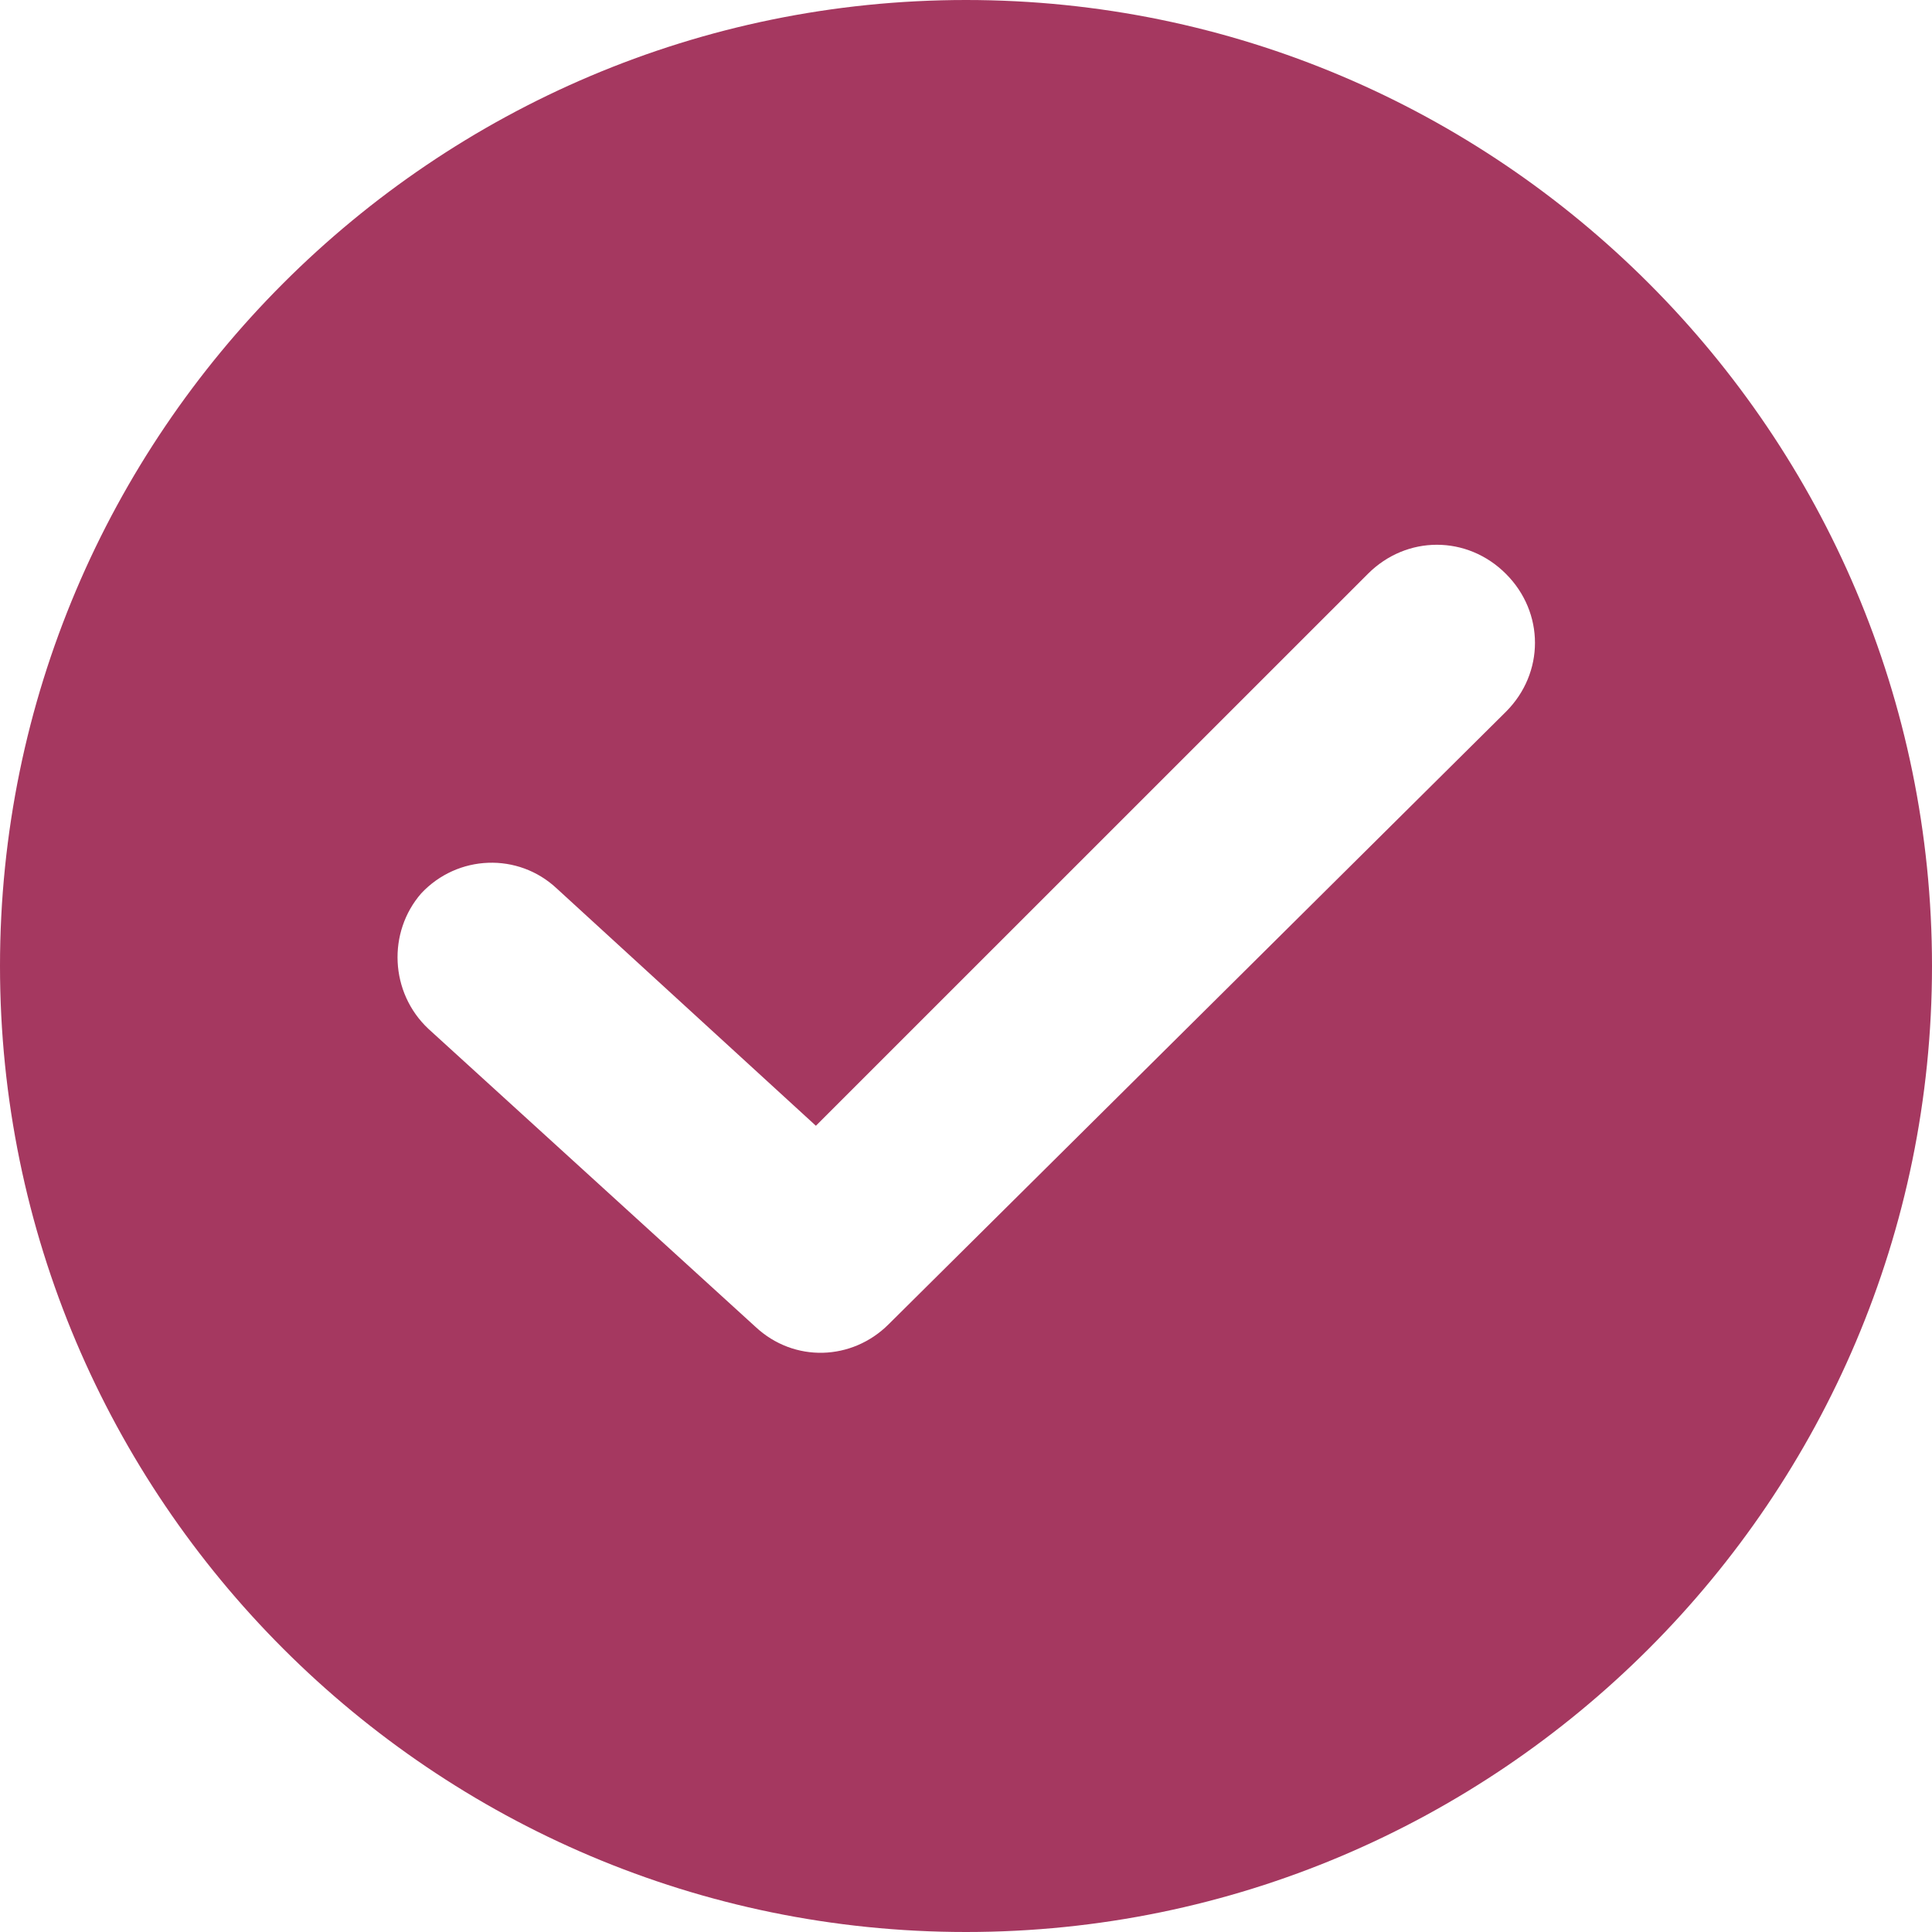
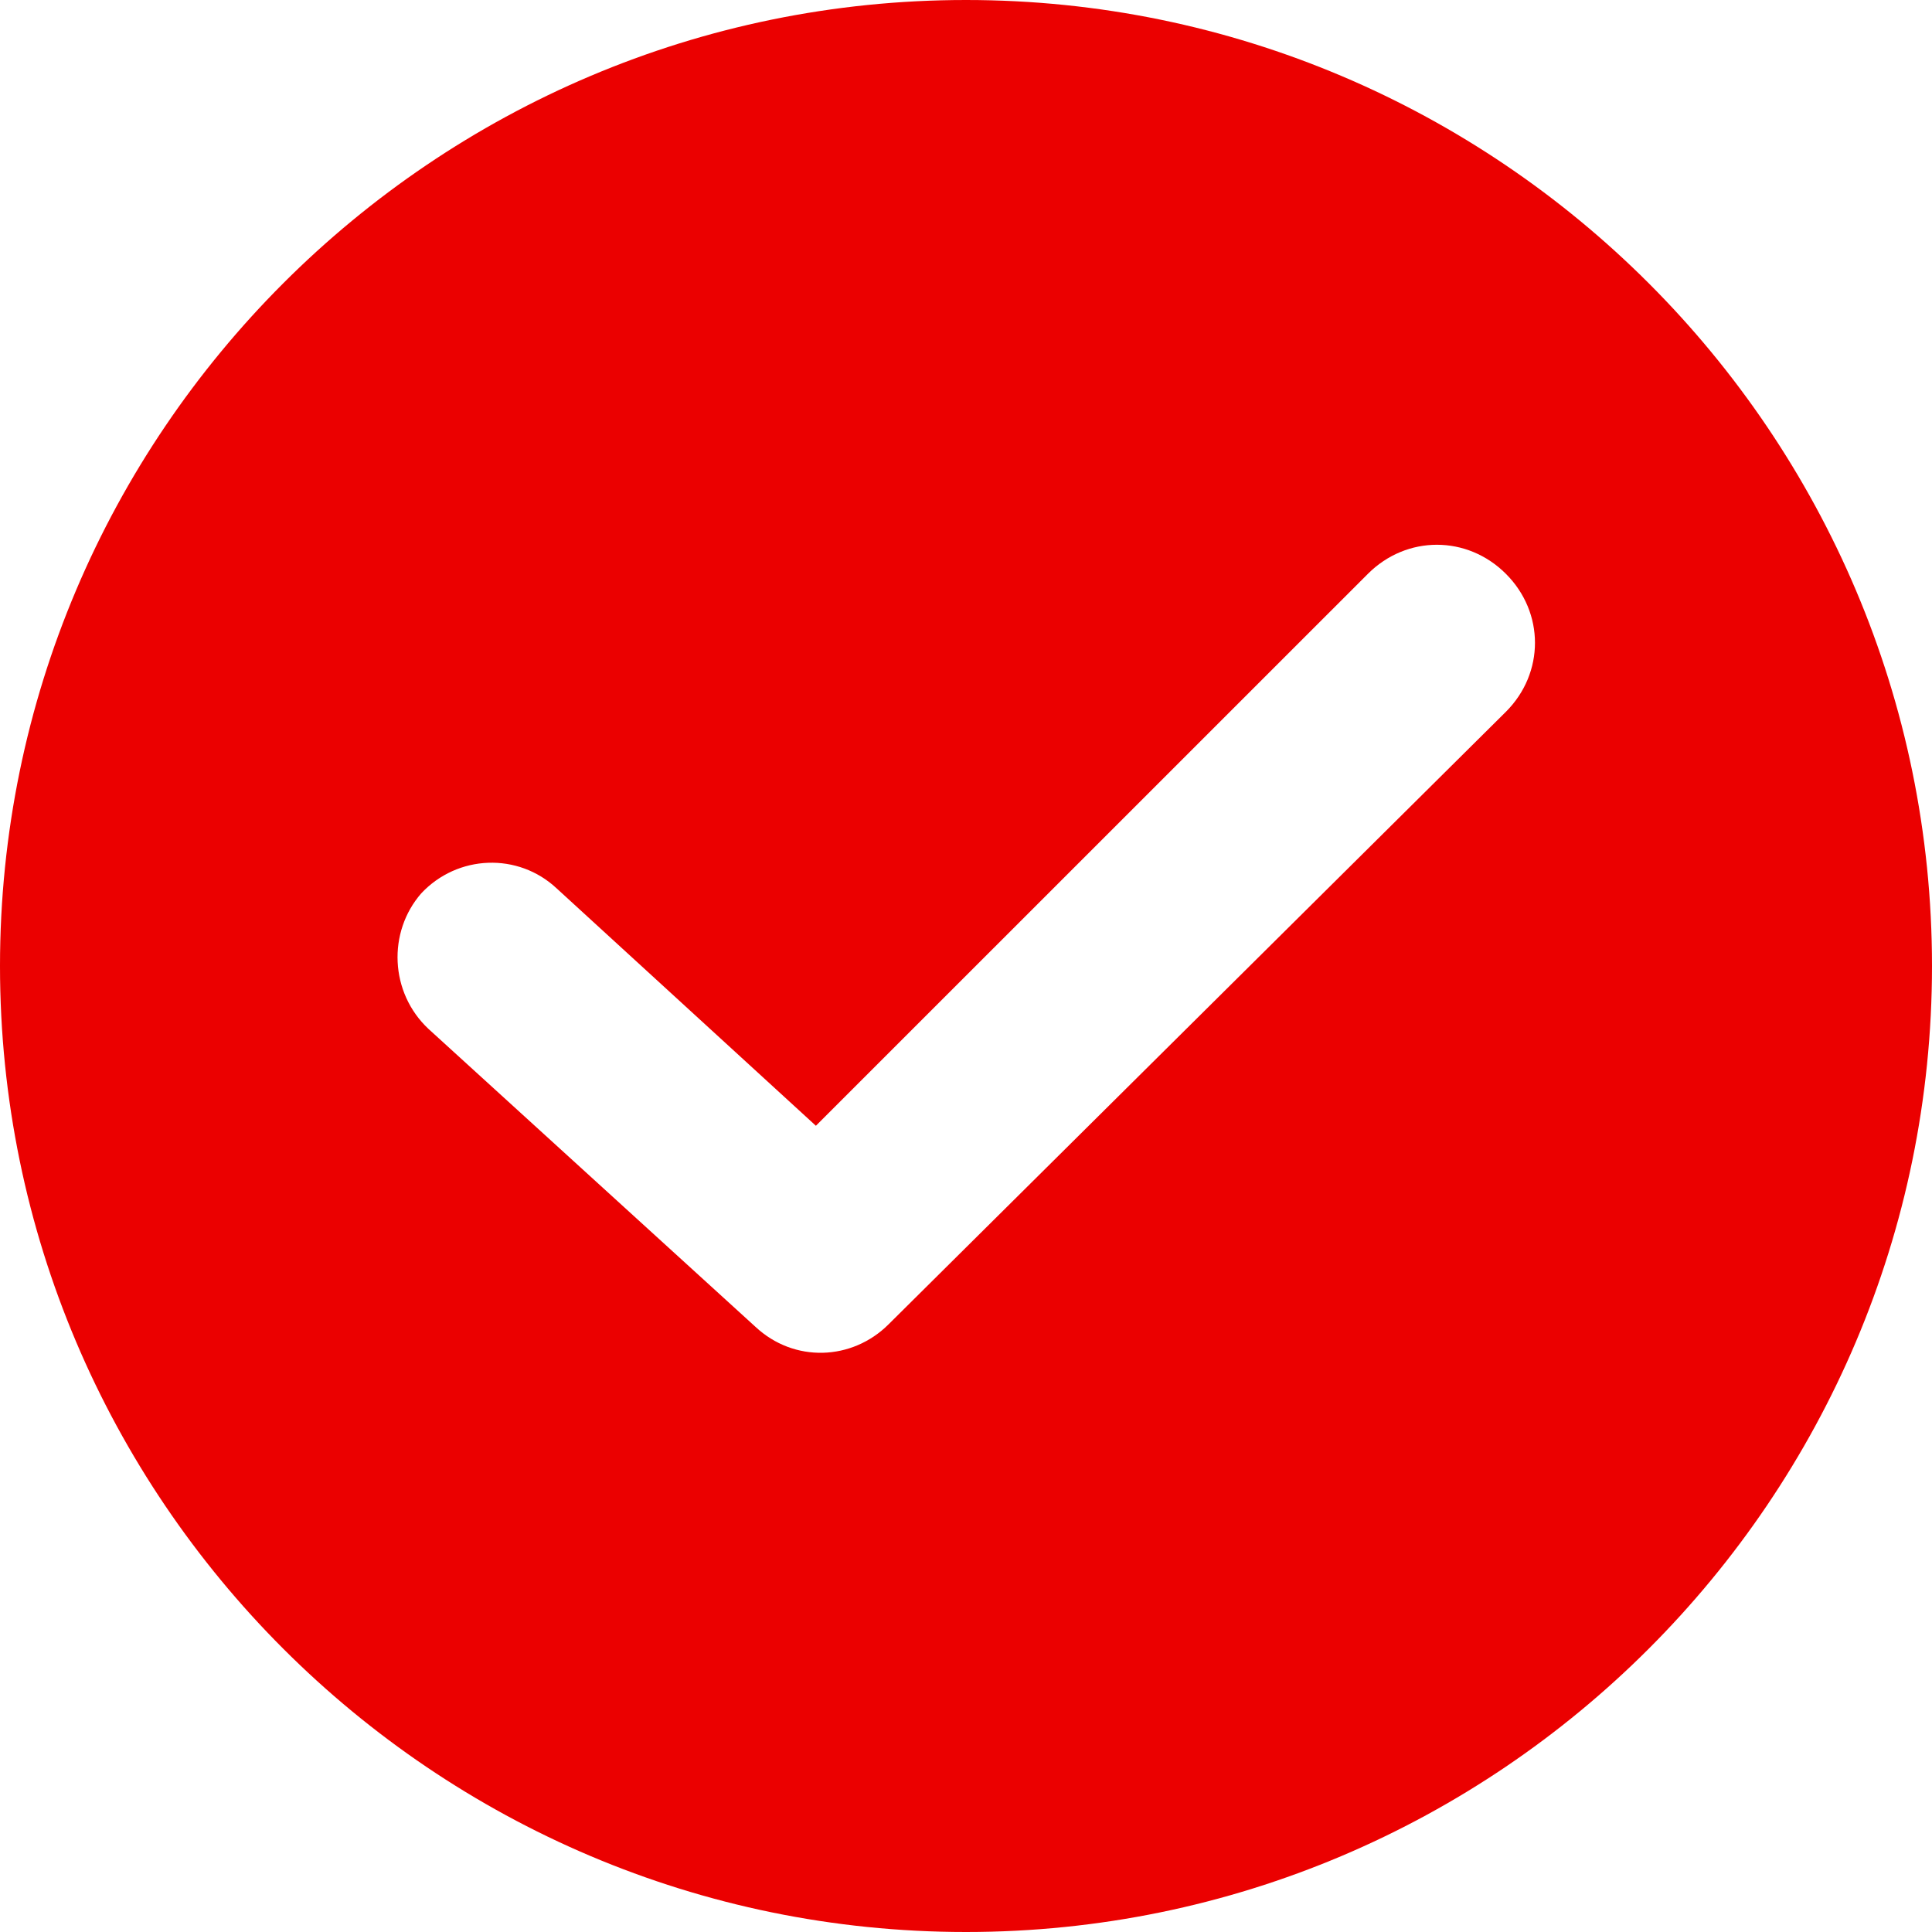
<svg xmlns="http://www.w3.org/2000/svg" width="23" height="23" viewBox="0 0 23 23" fill="none">
-   <path d="M11.5 0C5.159 0 0 5.159 0 11.5C0 17.841 5.159 23 11.5 23C17.841 23 23 17.841 23 11.5C23 5.159 17.841 0 11.5 0ZM17.927 8.474L10.578 15.766C10.145 16.198 9.454 16.227 8.992 15.794L5.101 12.249C4.64 11.817 4.612 11.097 5.015 10.635C5.447 10.174 6.168 10.145 6.629 10.578L9.713 13.402L16.285 6.831C16.746 6.37 17.466 6.37 17.927 6.831C18.389 7.292 18.389 8.013 17.927 8.474Z" fill="#a53860" />
+   <path d="M11.5 0C5.159 0 0 5.159 0 11.5C0 17.841 5.159 23 11.5 23C17.841 23 23 17.841 23 11.5C23 5.159 17.841 0 11.5 0ZM17.927 8.474L10.578 15.766C10.145 16.198 9.454 16.227 8.992 15.794L5.101 12.249C4.64 11.817 4.612 11.097 5.015 10.635C5.447 10.174 6.168 10.145 6.629 10.578L9.713 13.402L16.285 6.831C16.746 6.37 17.466 6.37 17.927 6.831C18.389 7.292 18.389 8.013 17.927 8.474Z" fill="#eb0000" />
</svg>
